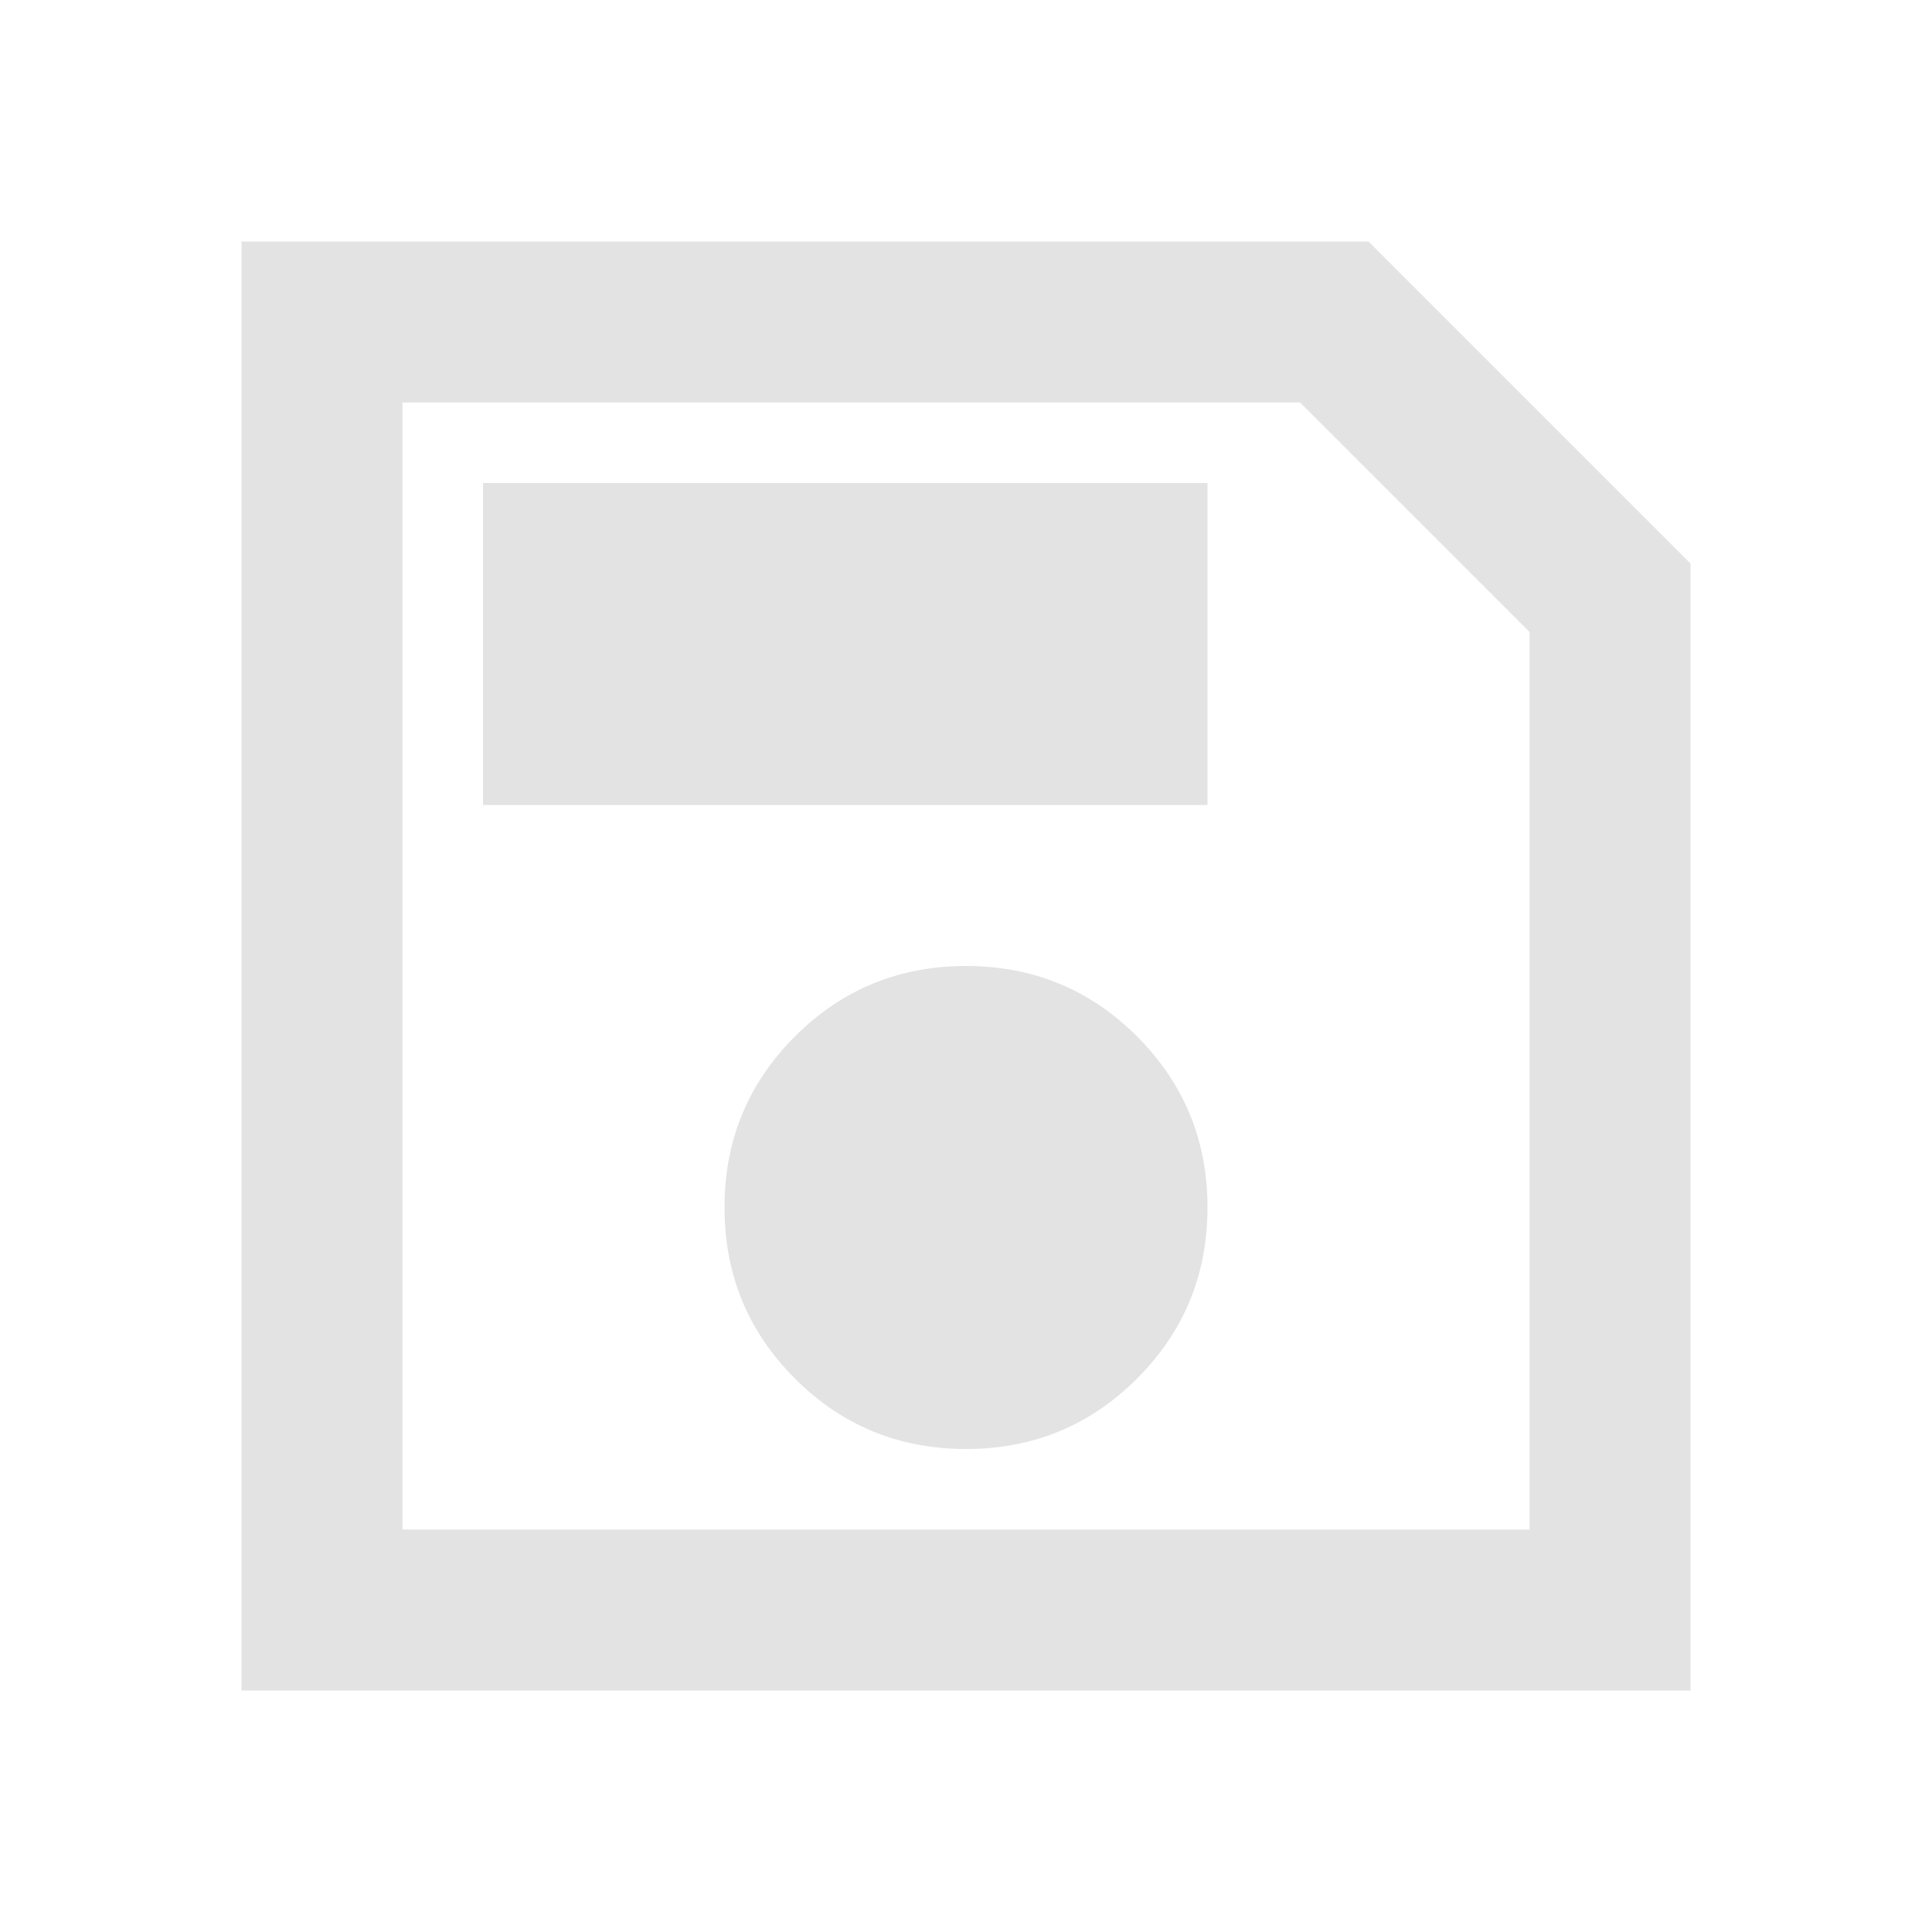
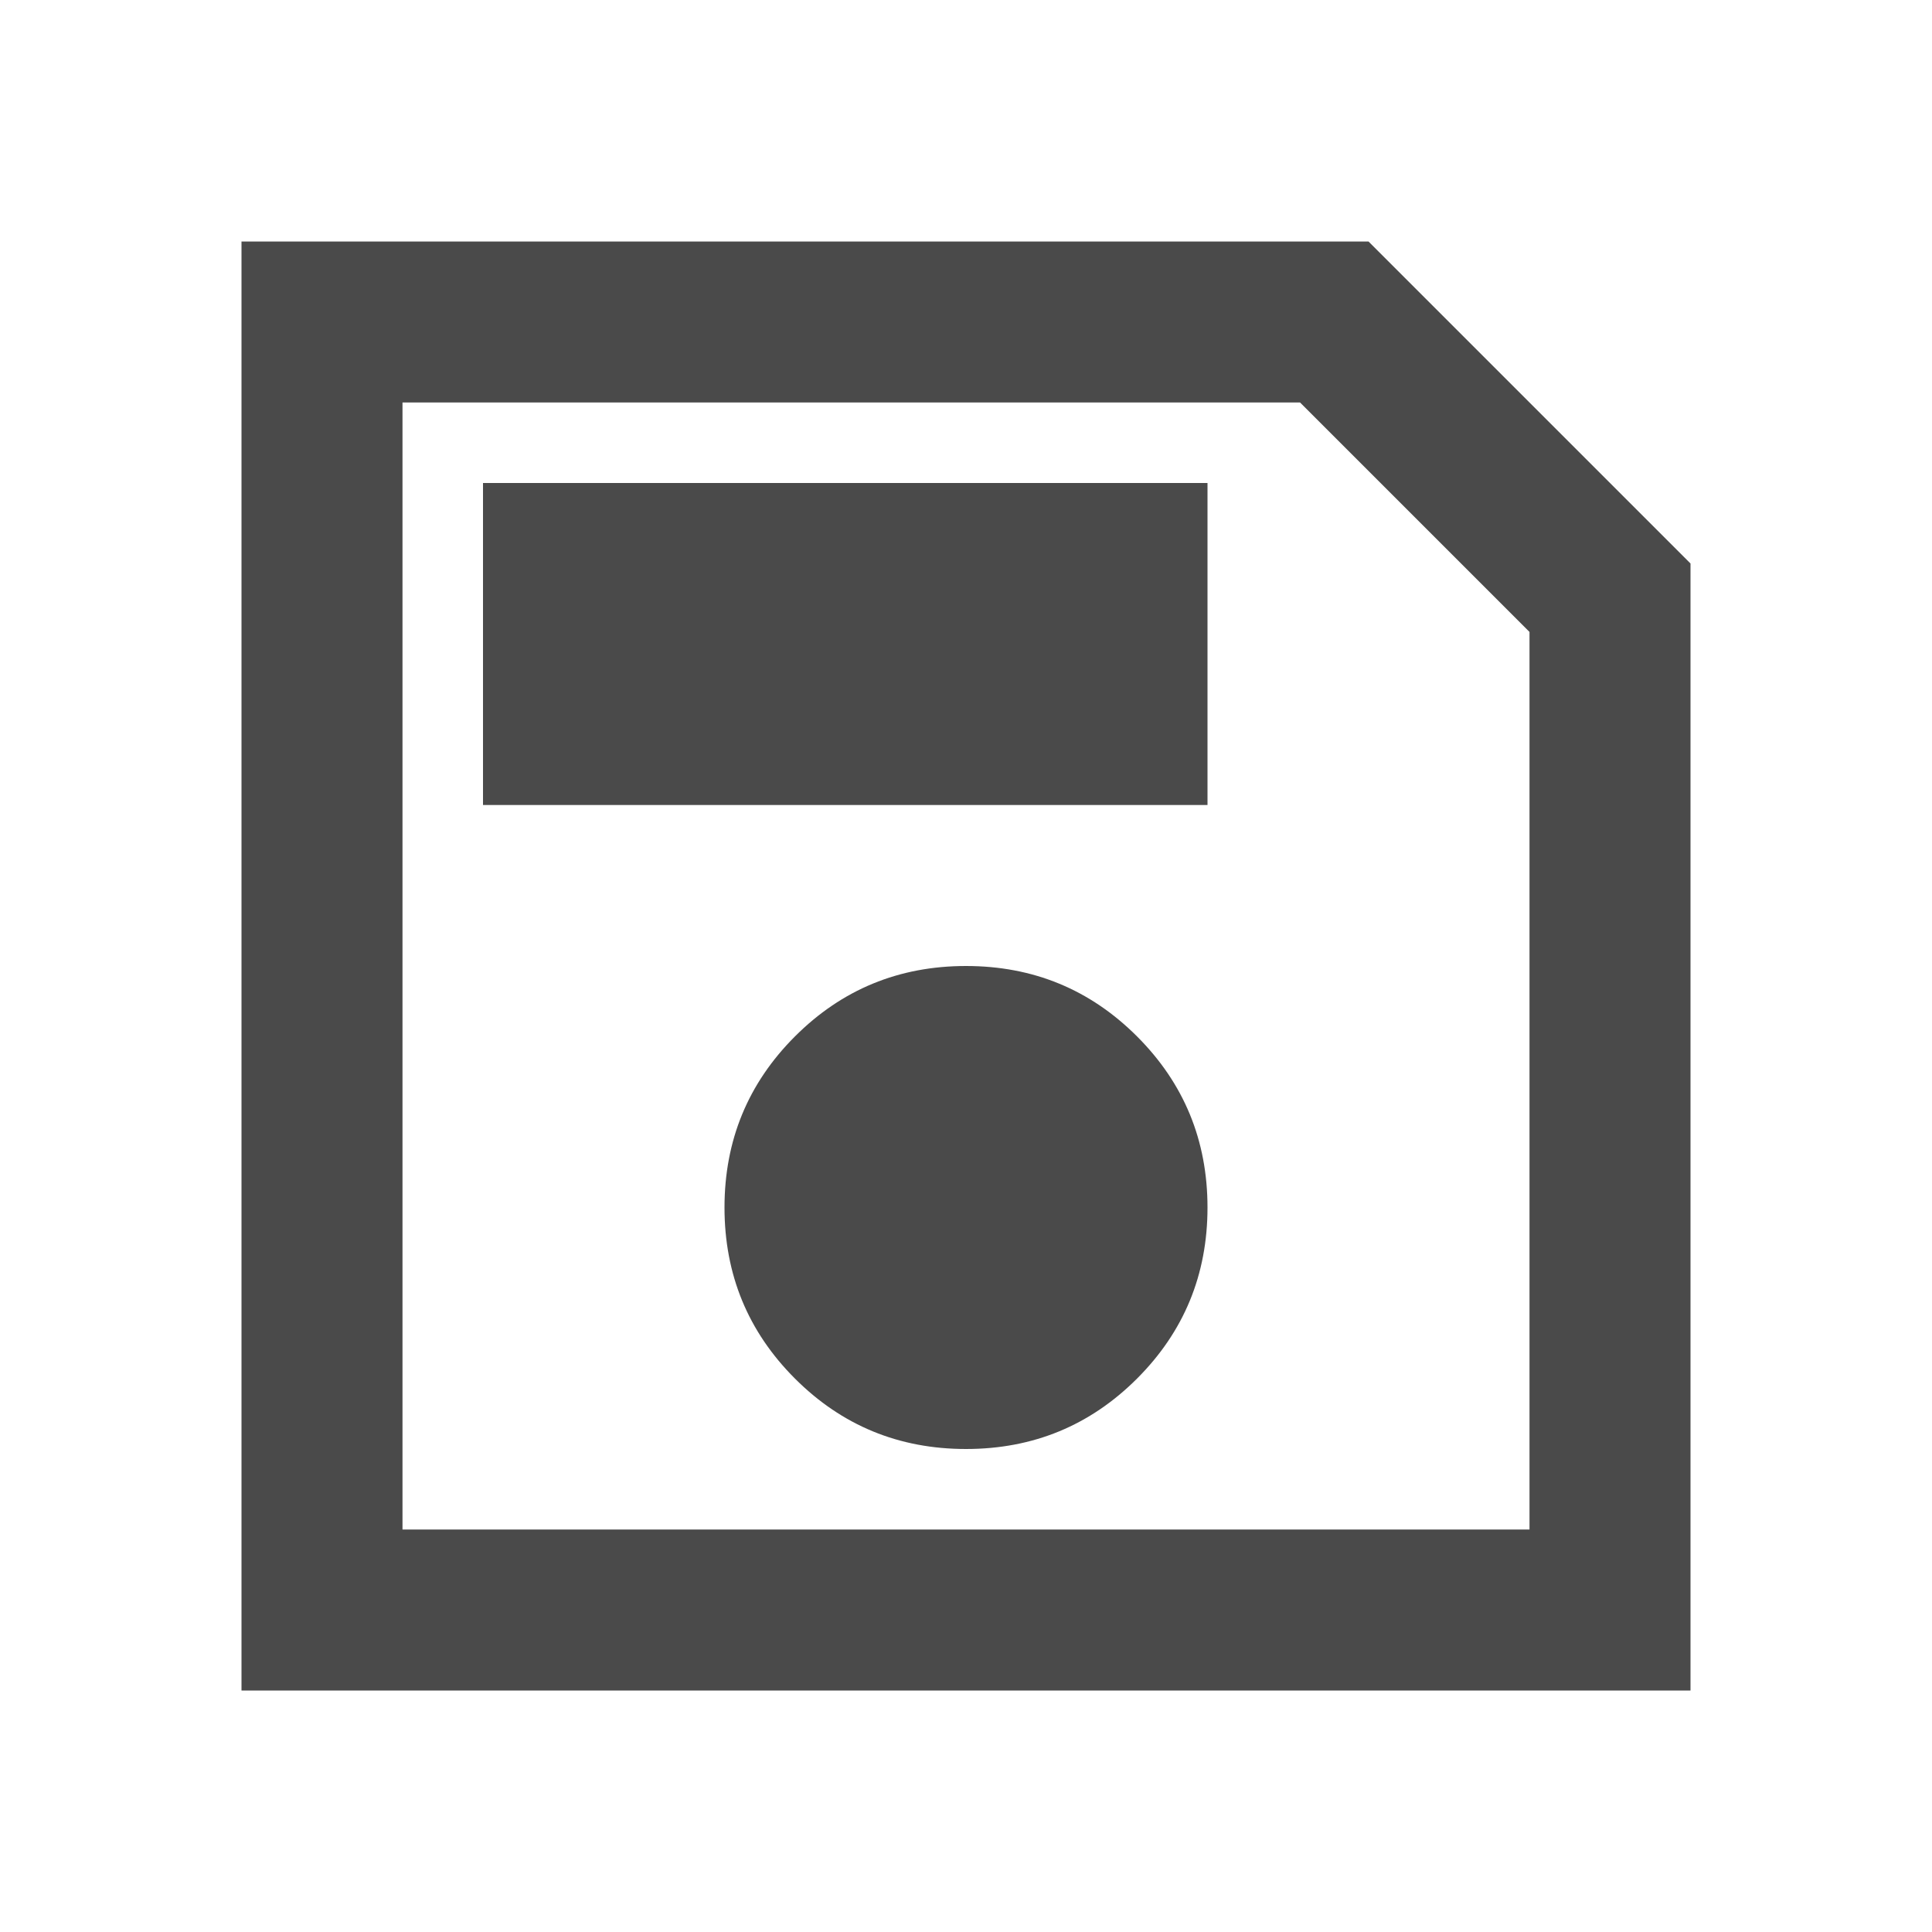
- <svg xmlns="http://www.w3.org/2000/svg" height="24px" viewBox="0 -960 960 960" width="24px" fill="#e3e3e3">
+ <svg xmlns="http://www.w3.org/2000/svg" height="24px" viewBox="0 -960 960 960" width="24px" fill="#4A4A4A">
  <path d="M840-680v560H120v-720h560l160 160Zm-80 34L646-760H200v560h560v-446ZM565-275q35-35 35-85t-35-85q-35-35-85-35t-85 35q-35 35-35 85t35 85q35 35 85 35t85-35ZM240-560h360v-160H240v160Zm-40-86v446-560 114Z" />
</svg>
